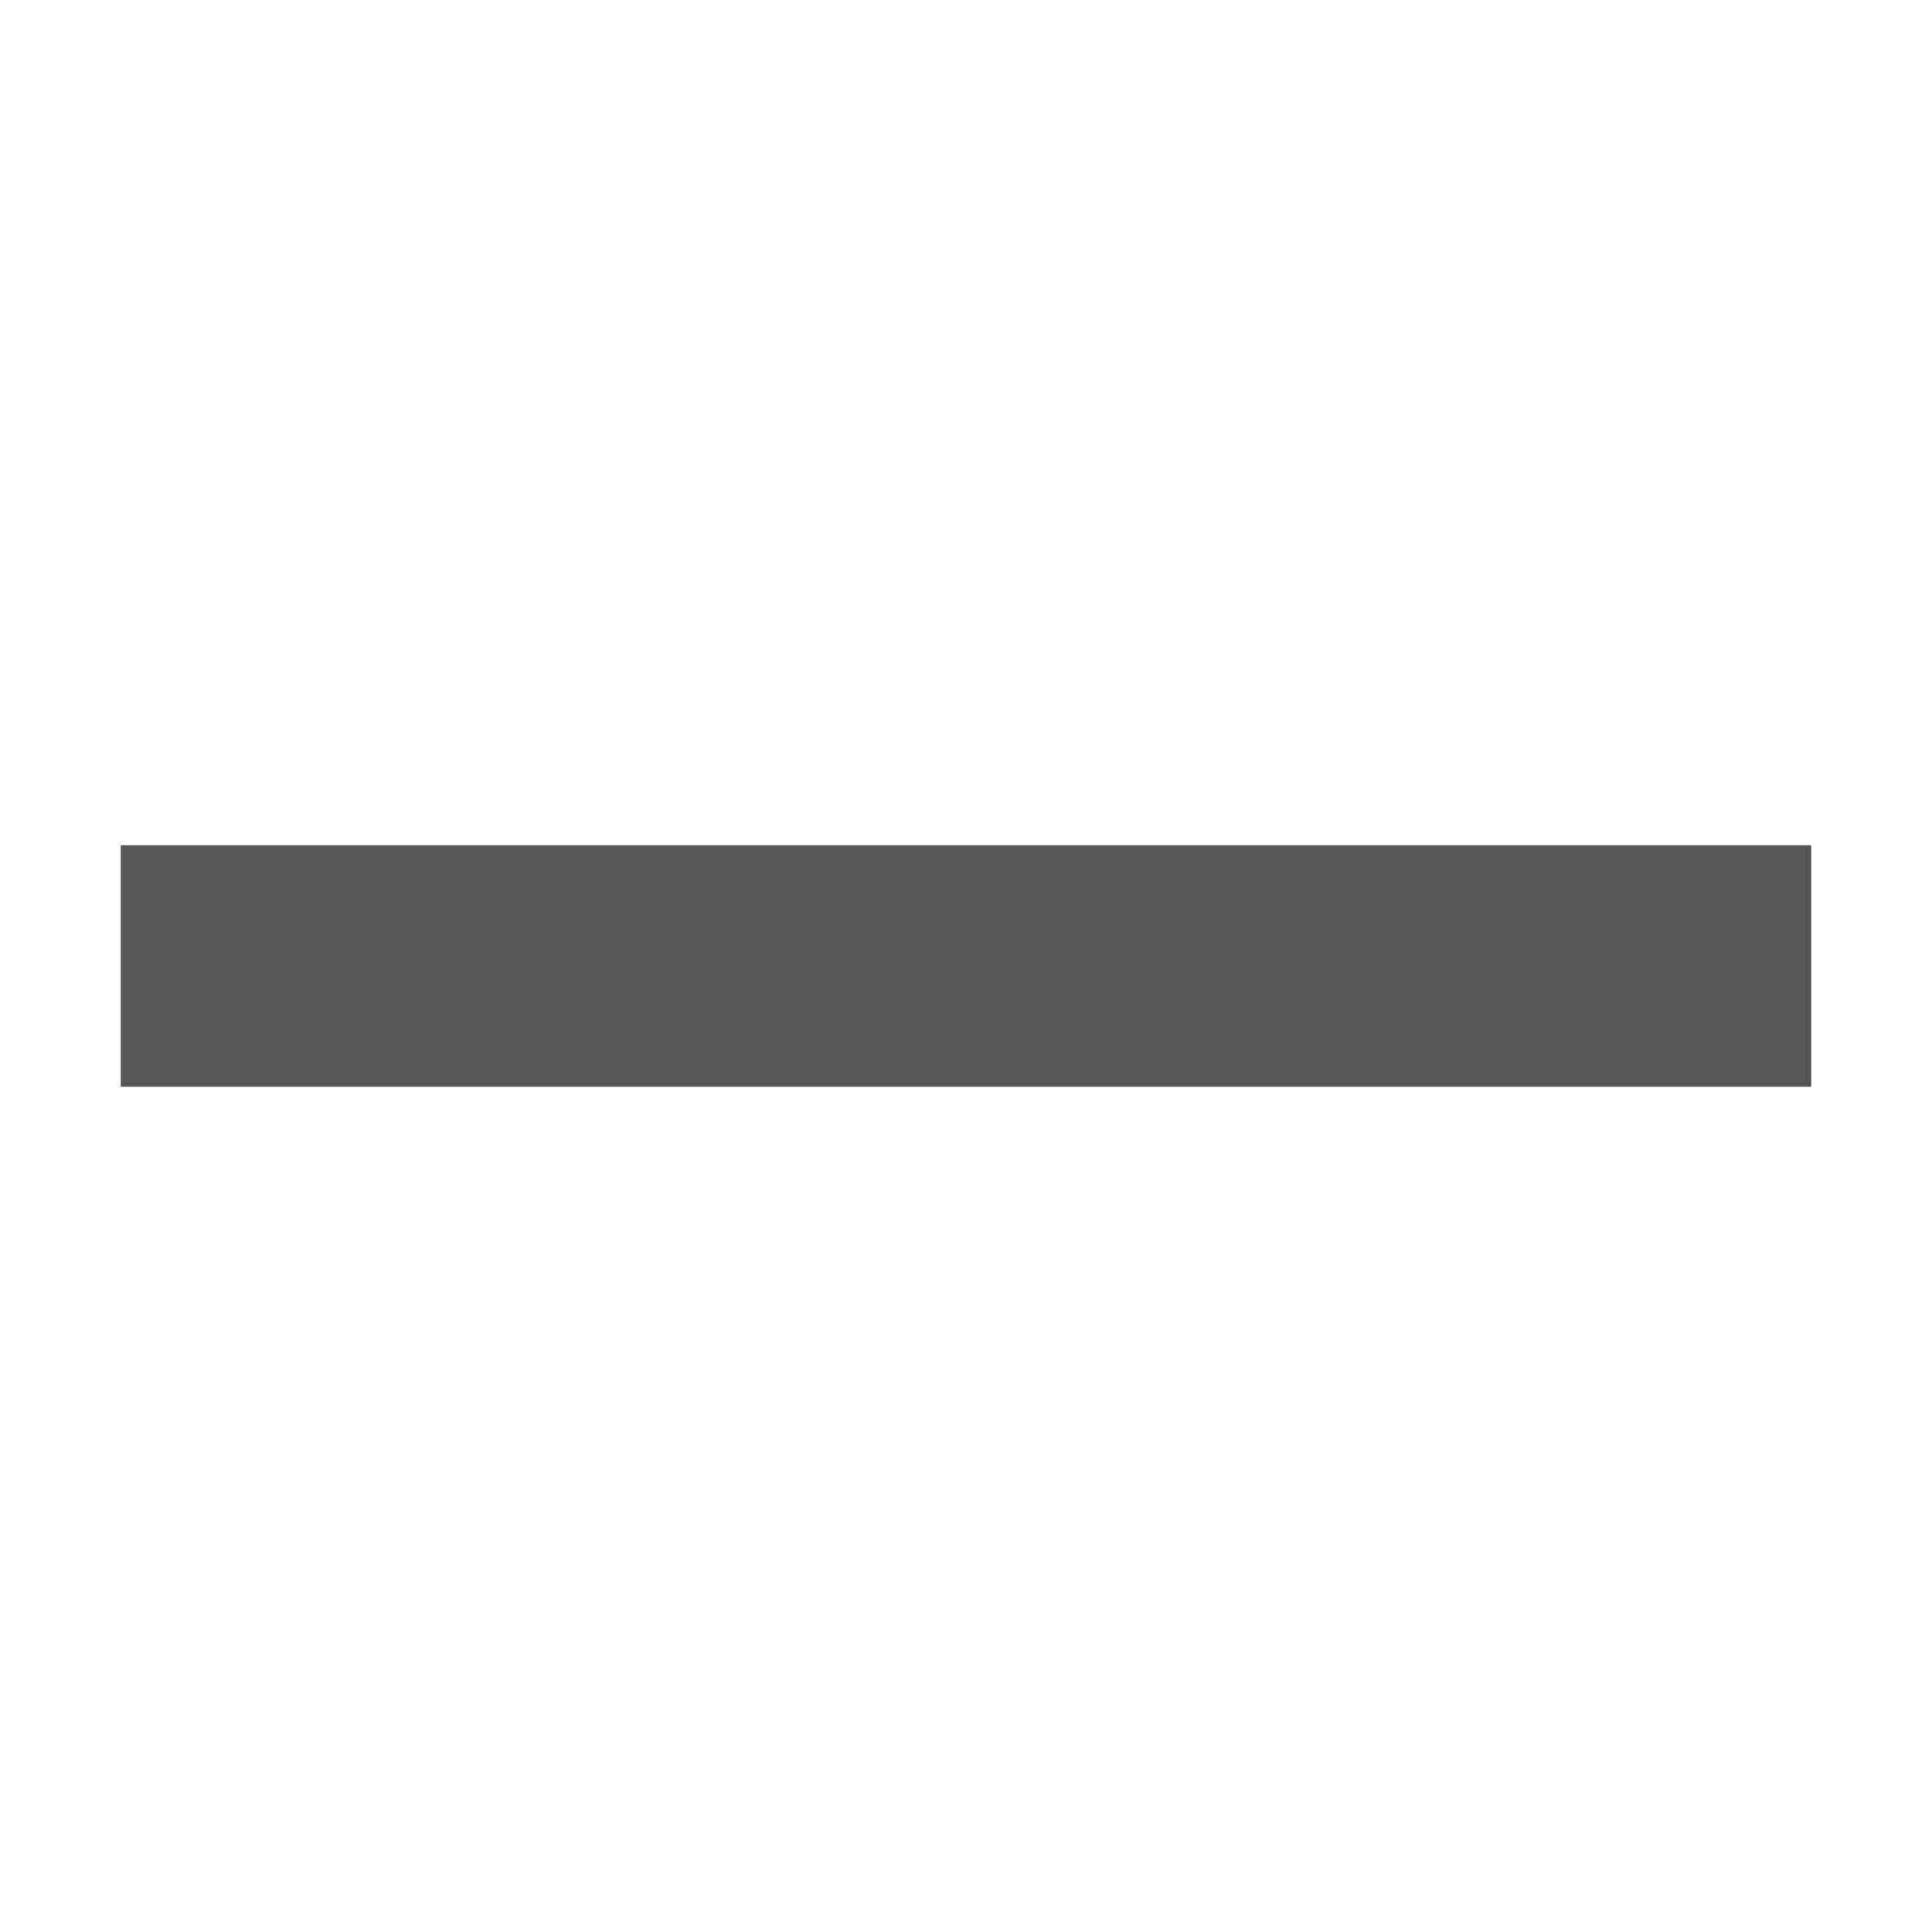
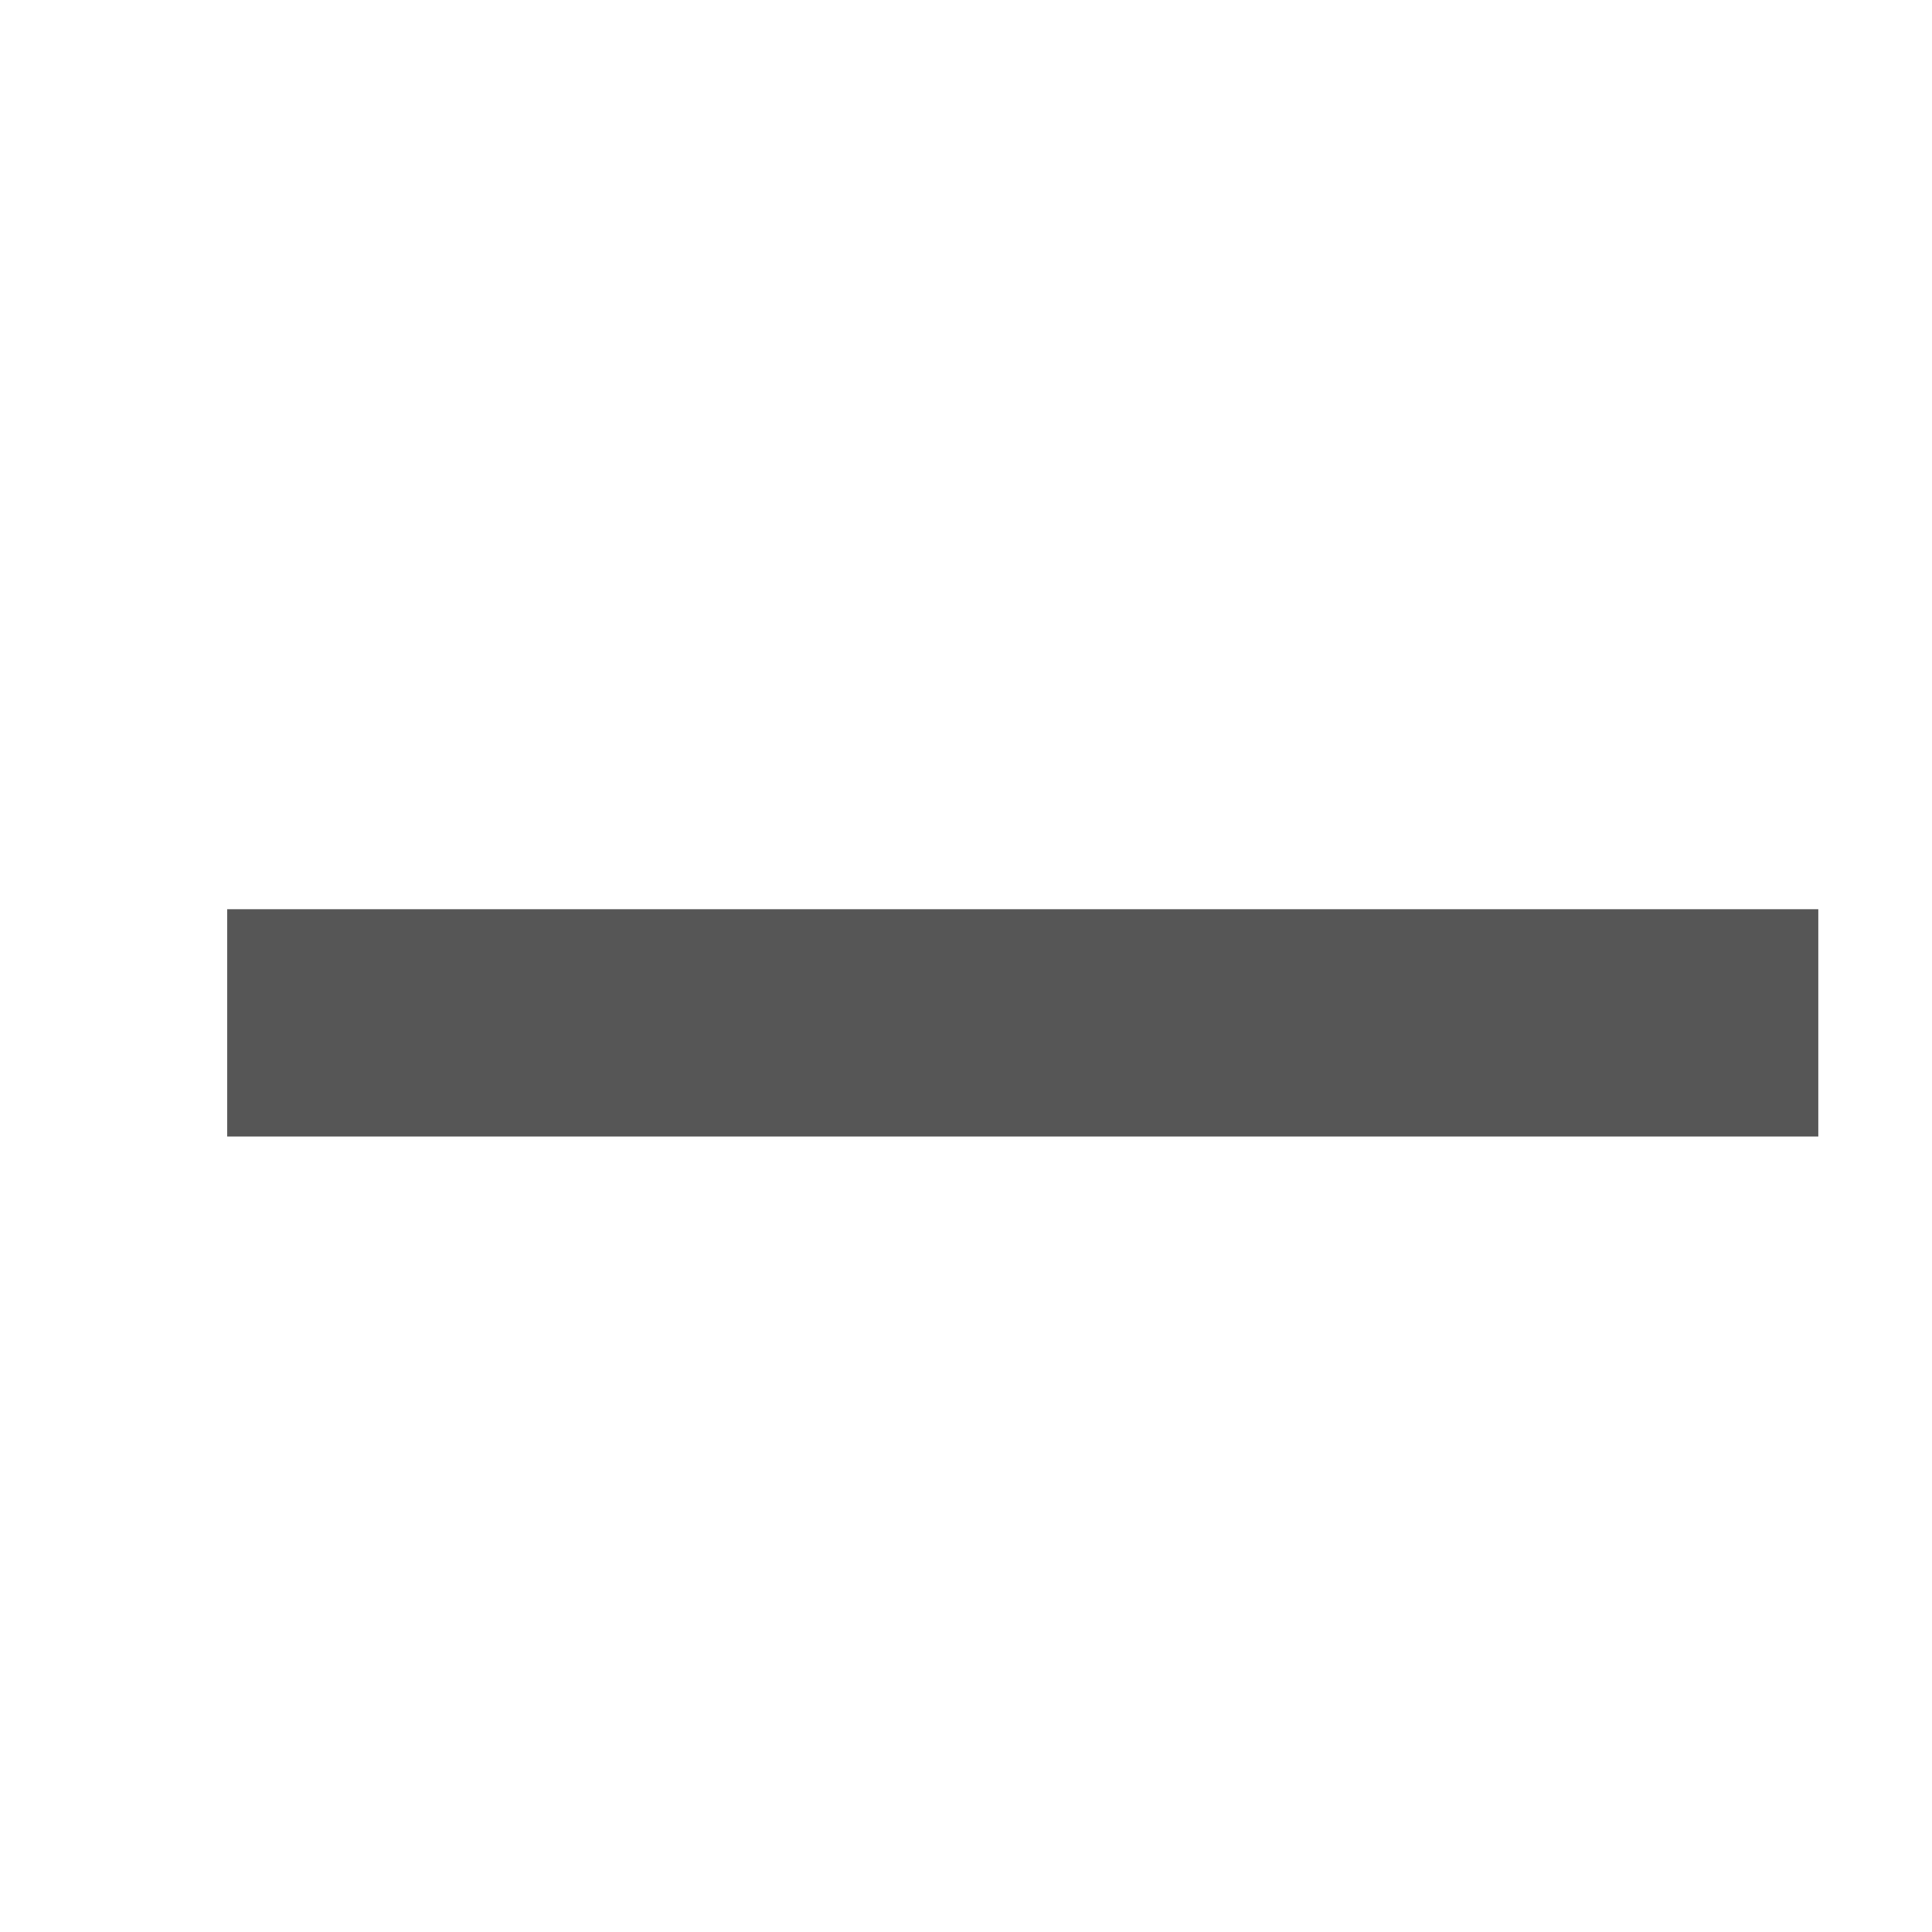
- <svg xmlns="http://www.w3.org/2000/svg" width="16" height="16" version="1.1" viewBox="0 0 16 16">
+ <svg xmlns="http://www.w3.org/2000/svg" width="16" height="16" version="1.1" viewBox="-1 -1 17 17">
  <defs>
    <style id="current-color-scheme" type="text/css">
   .ColorScheme-Text { color:#565656; } .ColorScheme-Highlight { color:#5294e2; }
  </style>
  </defs>
  <path style="fill:currentColor" class="ColorScheme-Text" d="M 1,7 V 9 H 15 V 7 Z" />
</svg>
